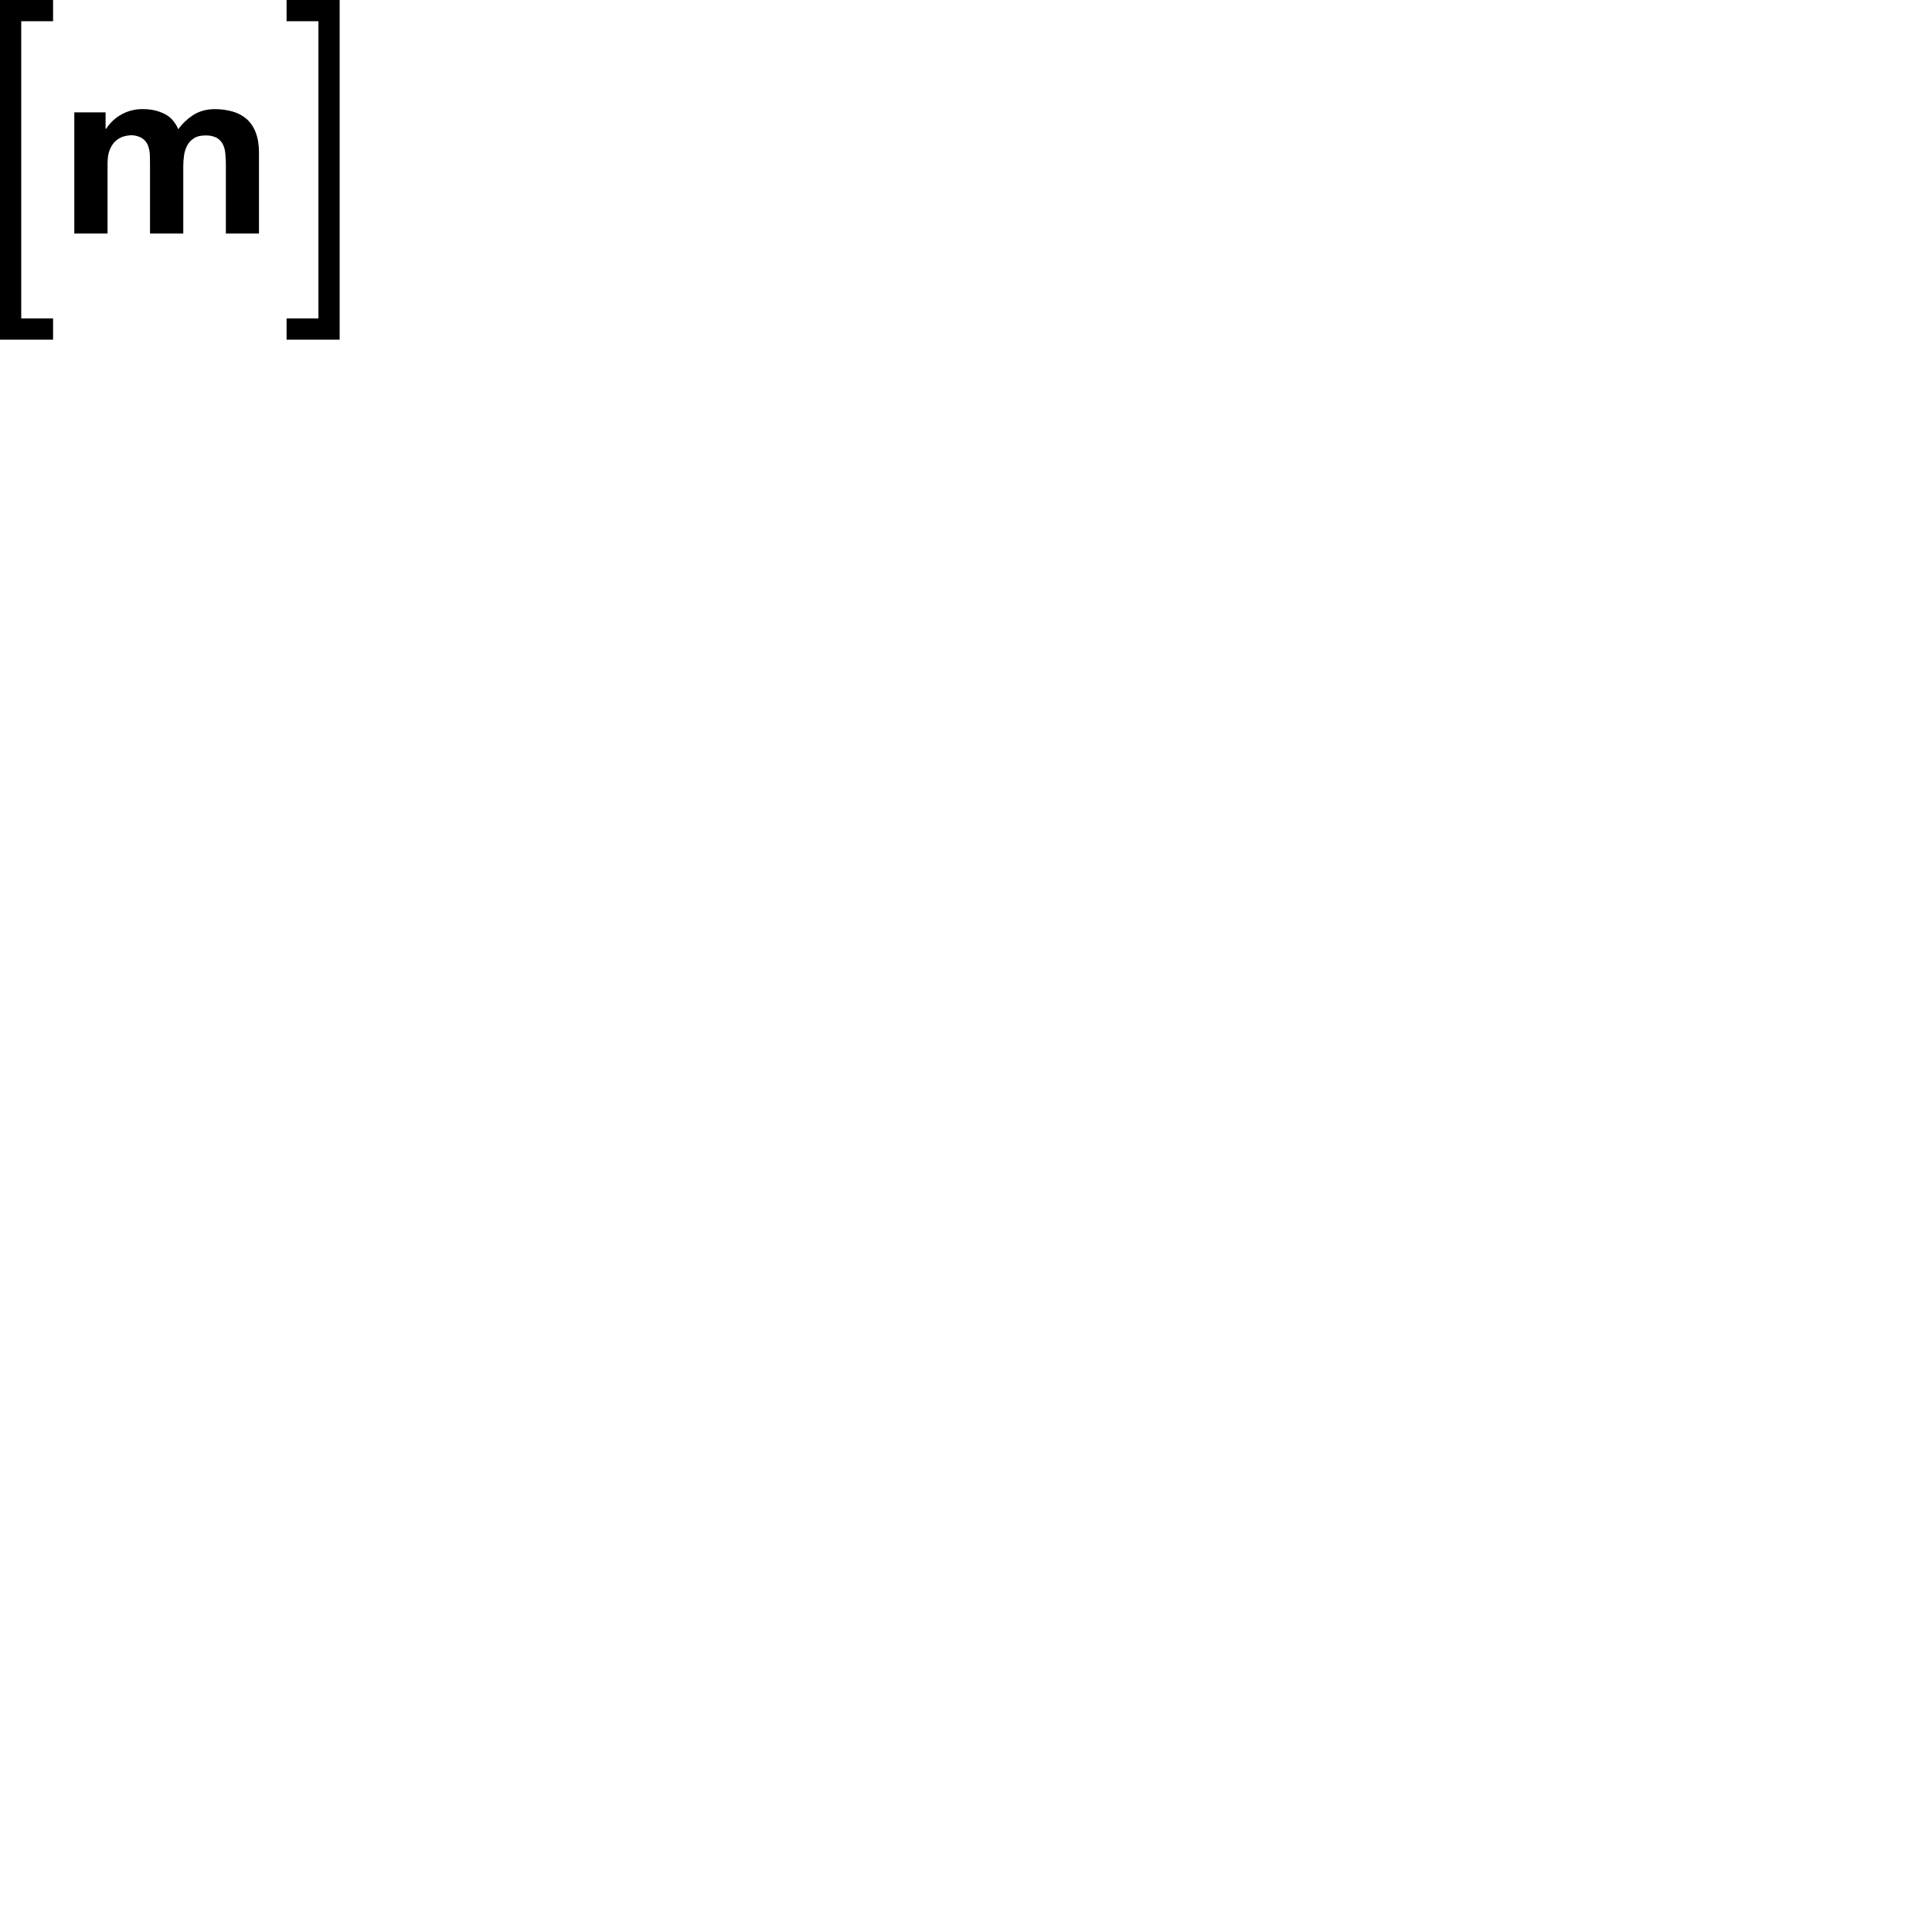
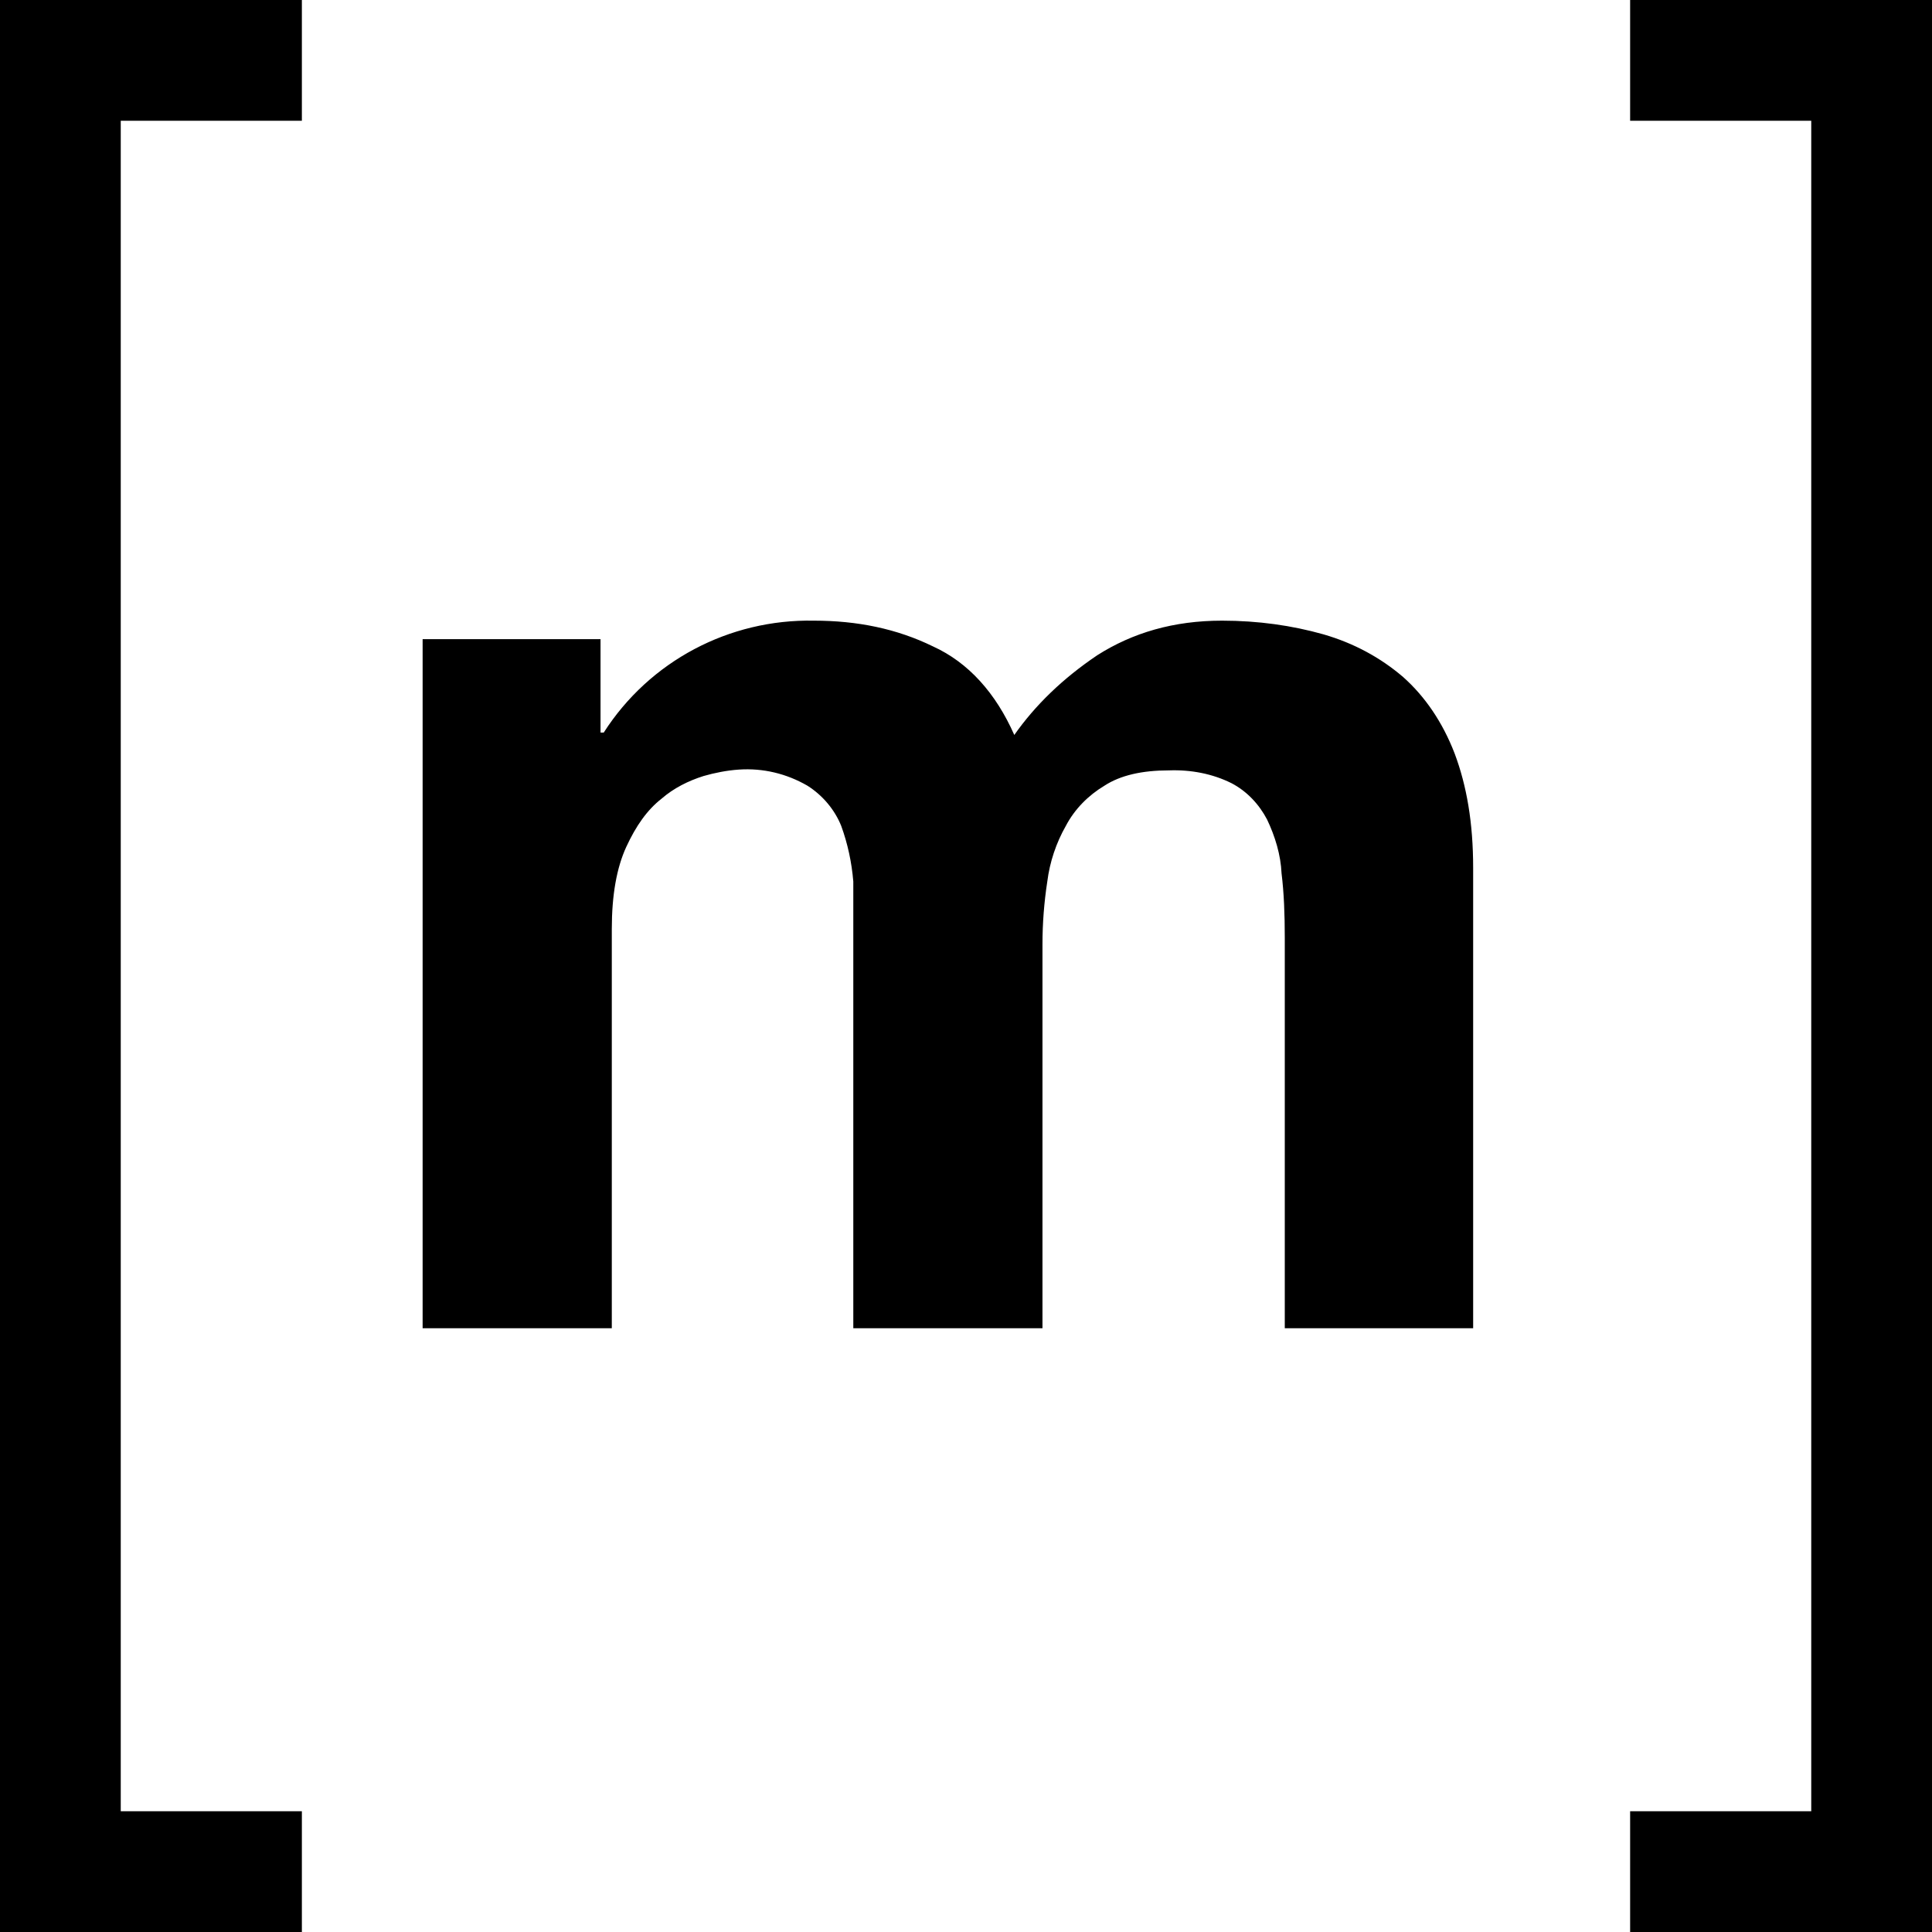
- <svg xmlns="http://www.w3.org/2000/svg" id="Camada_2" viewBox="0 0 136.4 136.5">
-   <path d="M22.5 1.5v21h-2.25V24H24V0h-3.75v1.5h2.25ZM7.46 7.95V9.1h.04a3.02 3.02 0 0 1 2.61-1.39c.54 0 1.03.1 1.48.32.44.2.78.58 1.01 1.1.26-.37.6-.7 1.03-.99.44-.28.95-.43 1.55-.43.45 0 .87.06 1.26.17.38.11.71.29.99.53.27.24.49.56.64.95.15.4.23.86.23 1.42v5.72h-2.34v-4.85c0-.29-.01-.56-.04-.8a1.73 1.73 0 0 0-.18-.67 1.1 1.1 0 0 0-.44-.45 1.6 1.6 0 0 0-.78-.16c-.33 0-.6.06-.8.19-.2.12-.37.29-.48.5a2 2 0 0 0-.23.69c-.04.26-.06.52-.06.78v4.77H10.6v-4.8l-.01-.75a2.29 2.29 0 0 0-.14-.69c-.08-.2-.23-.38-.42-.5a1.5 1.5 0 0 0-.85-.2c-.15.01-.3.04-.44.08-.19.06-.37.15-.52.28-.18.14-.32.34-.44.6-.12.26-.18.6-.18 1.02v4.96H5.25V7.94h2.21ZM1.5 1.5v21h2.25V24H0V0h3.75v1.5H1.5Z" />
+ <svg xmlns="http://www.w3.org/2000/svg" id="Layer_2" data-name="Layer 2" viewBox="0 0 24 24">
+   <g id="Camada_2" data-name="Camada 2">
+     <path d="M22.5,1.5v21h-2.25v1.5h3.75V0h-3.75v1.5h2.25ZM7.46,7.95v1.15h.04c.57-.89,1.56-1.41,2.61-1.39.54,0,1.03.1,1.48.32.44.2.78.58,1.01,1.1.26-.37.6-.7,1.03-.99.44-.28.95-.43,1.55-.43.45,0,.87.06,1.26.17.38.11.71.29.99.53.27.24.49.56.64.95.15.4.23.86.23,1.42v5.72h-2.34v-4.85c0-.29-.01-.56-.04-.8-.01-.23-.08-.46-.18-.67-.1-.19-.25-.35-.44-.45-.24-.12-.51-.17-.78-.16-.33,0-.6.06-.8.19-.2.12-.37.29-.48.5-.12.21-.2.45-.23.69-.04.26-.06.52-.06.78v4.77h-2.35v-5.55c-.02-.24-.07-.47-.15-.69-.08-.2-.23-.38-.42-.5-.26-.15-.55-.22-.85-.2-.15.01-.3.04-.44.08-.19.06-.37.15-.52.28-.18.14-.32.34-.44.6s-.18.6-.18,1.02v4.96h-2.35V7.94h2.21ZM1.5,1.5v21h2.25v1.5H0V0h3.75v1.5H1.5Z" />
+   </g>
</svg>
